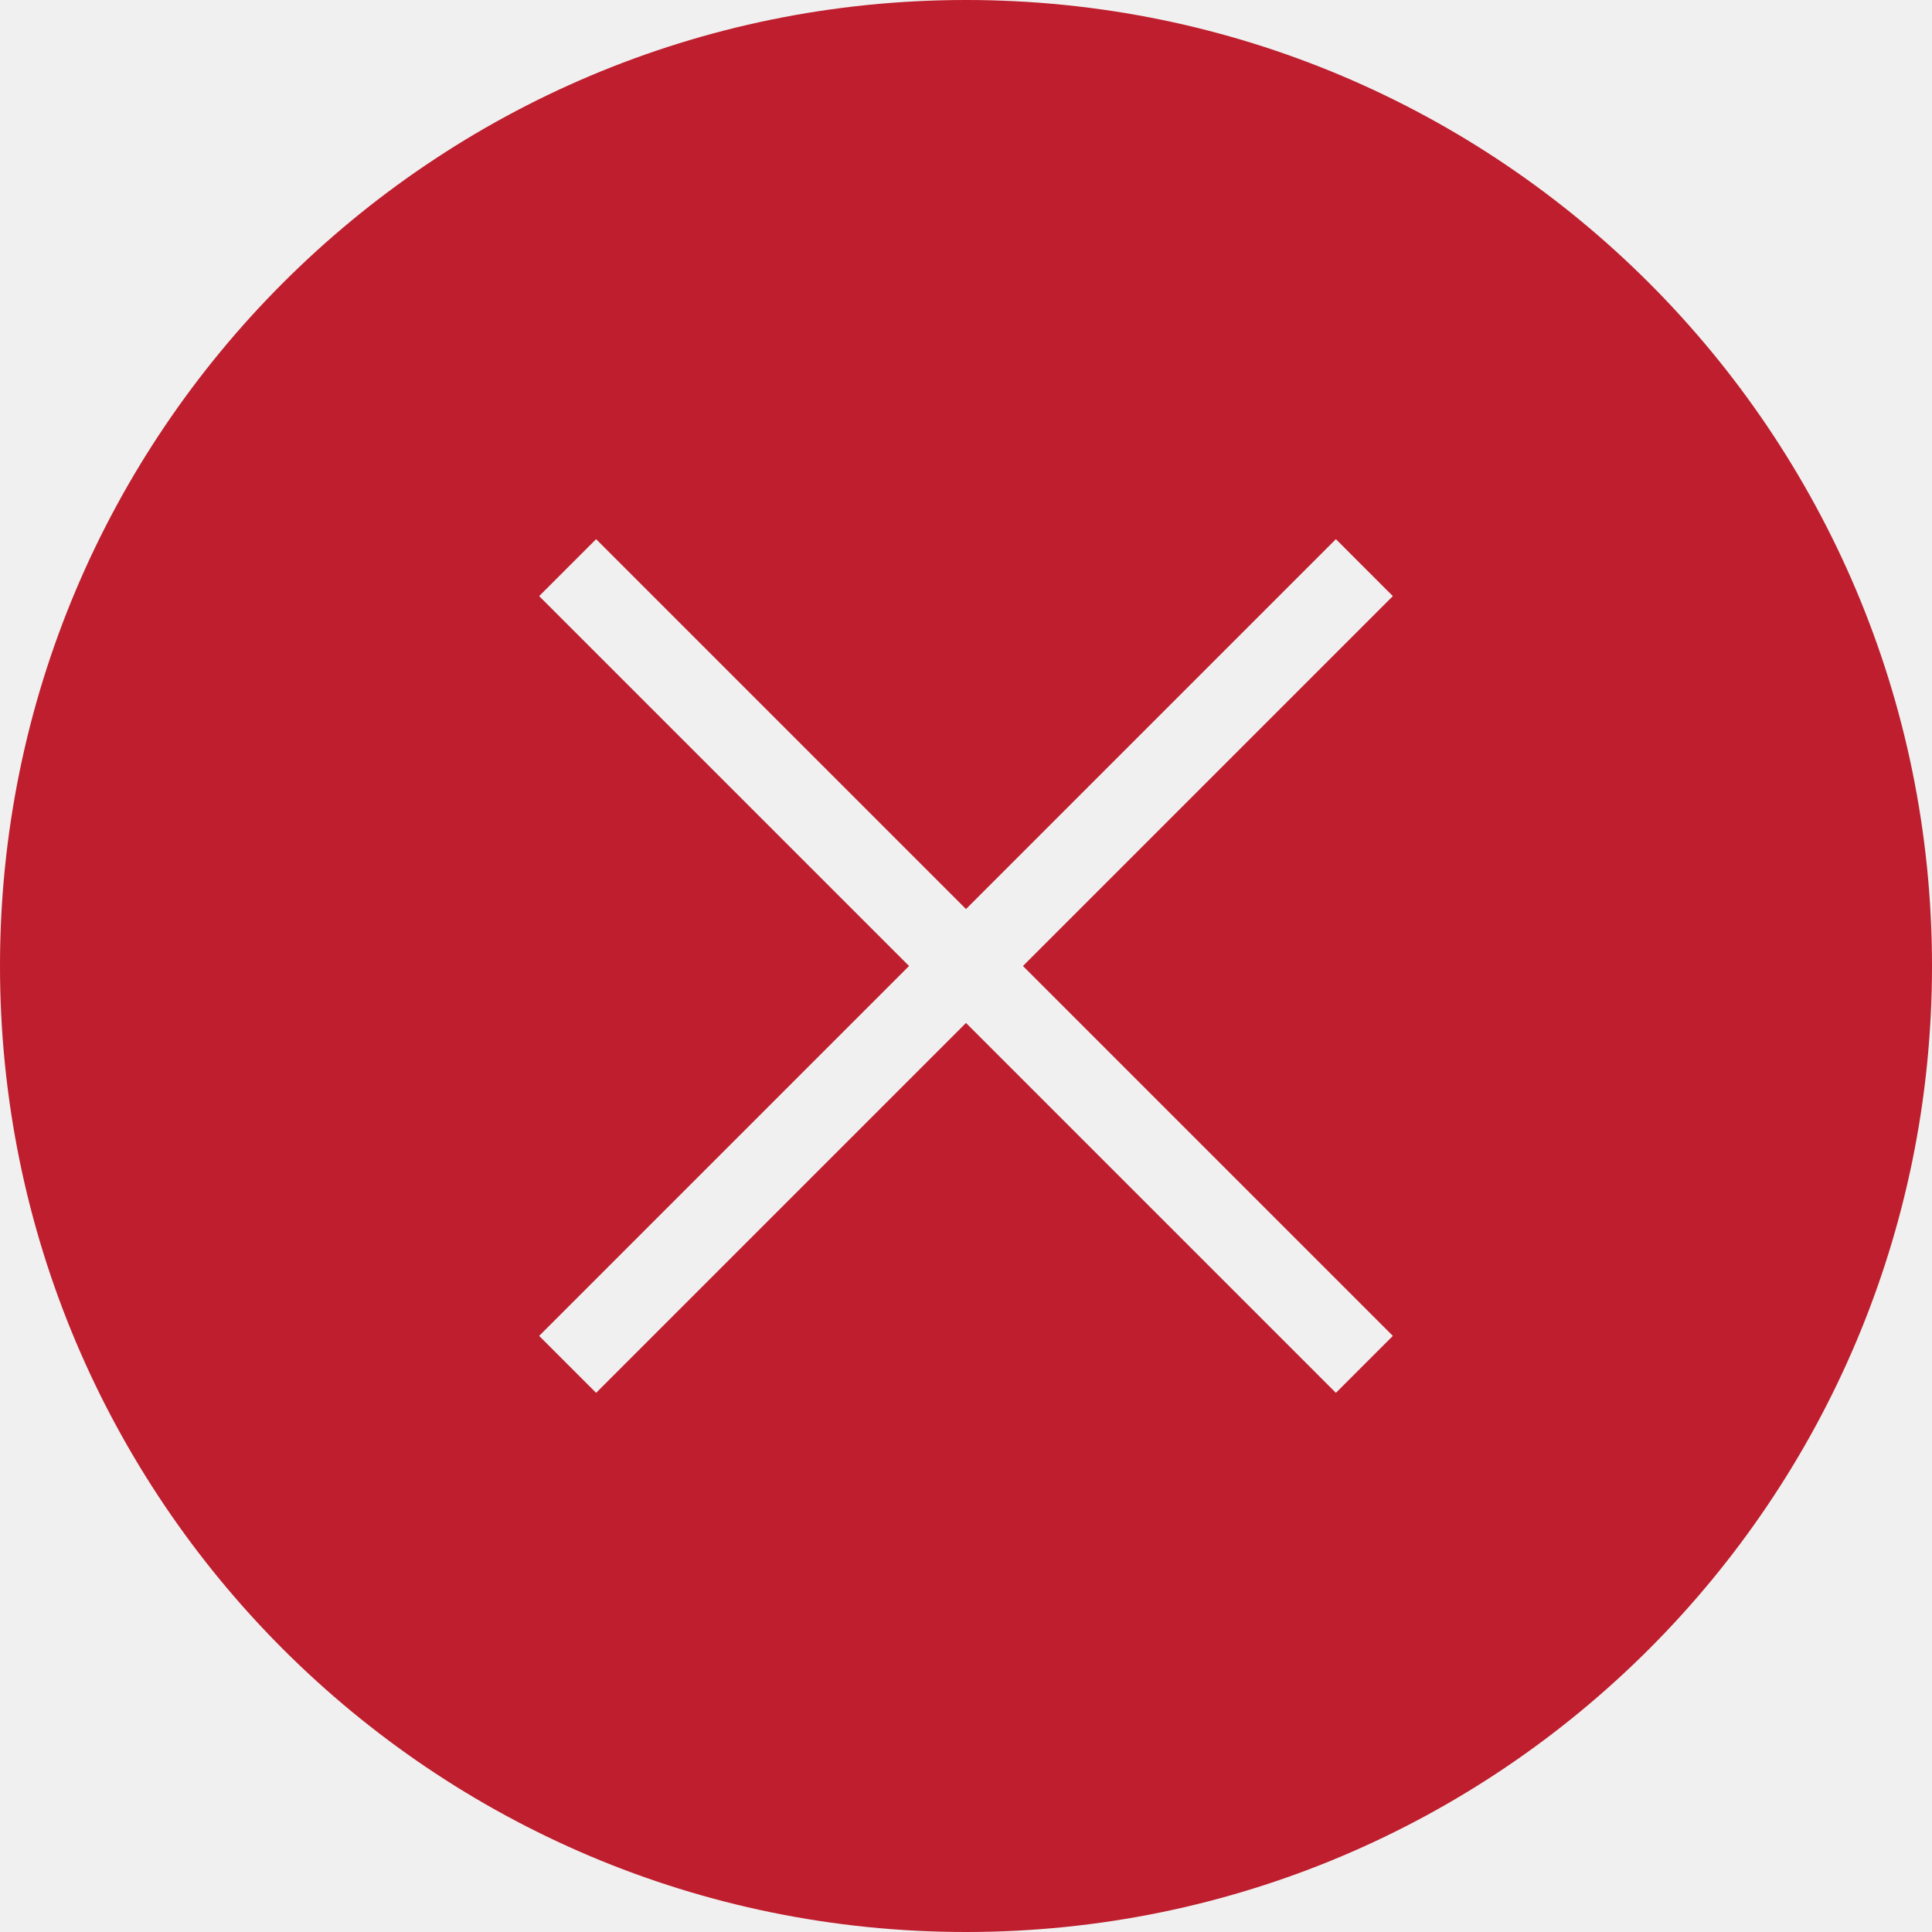
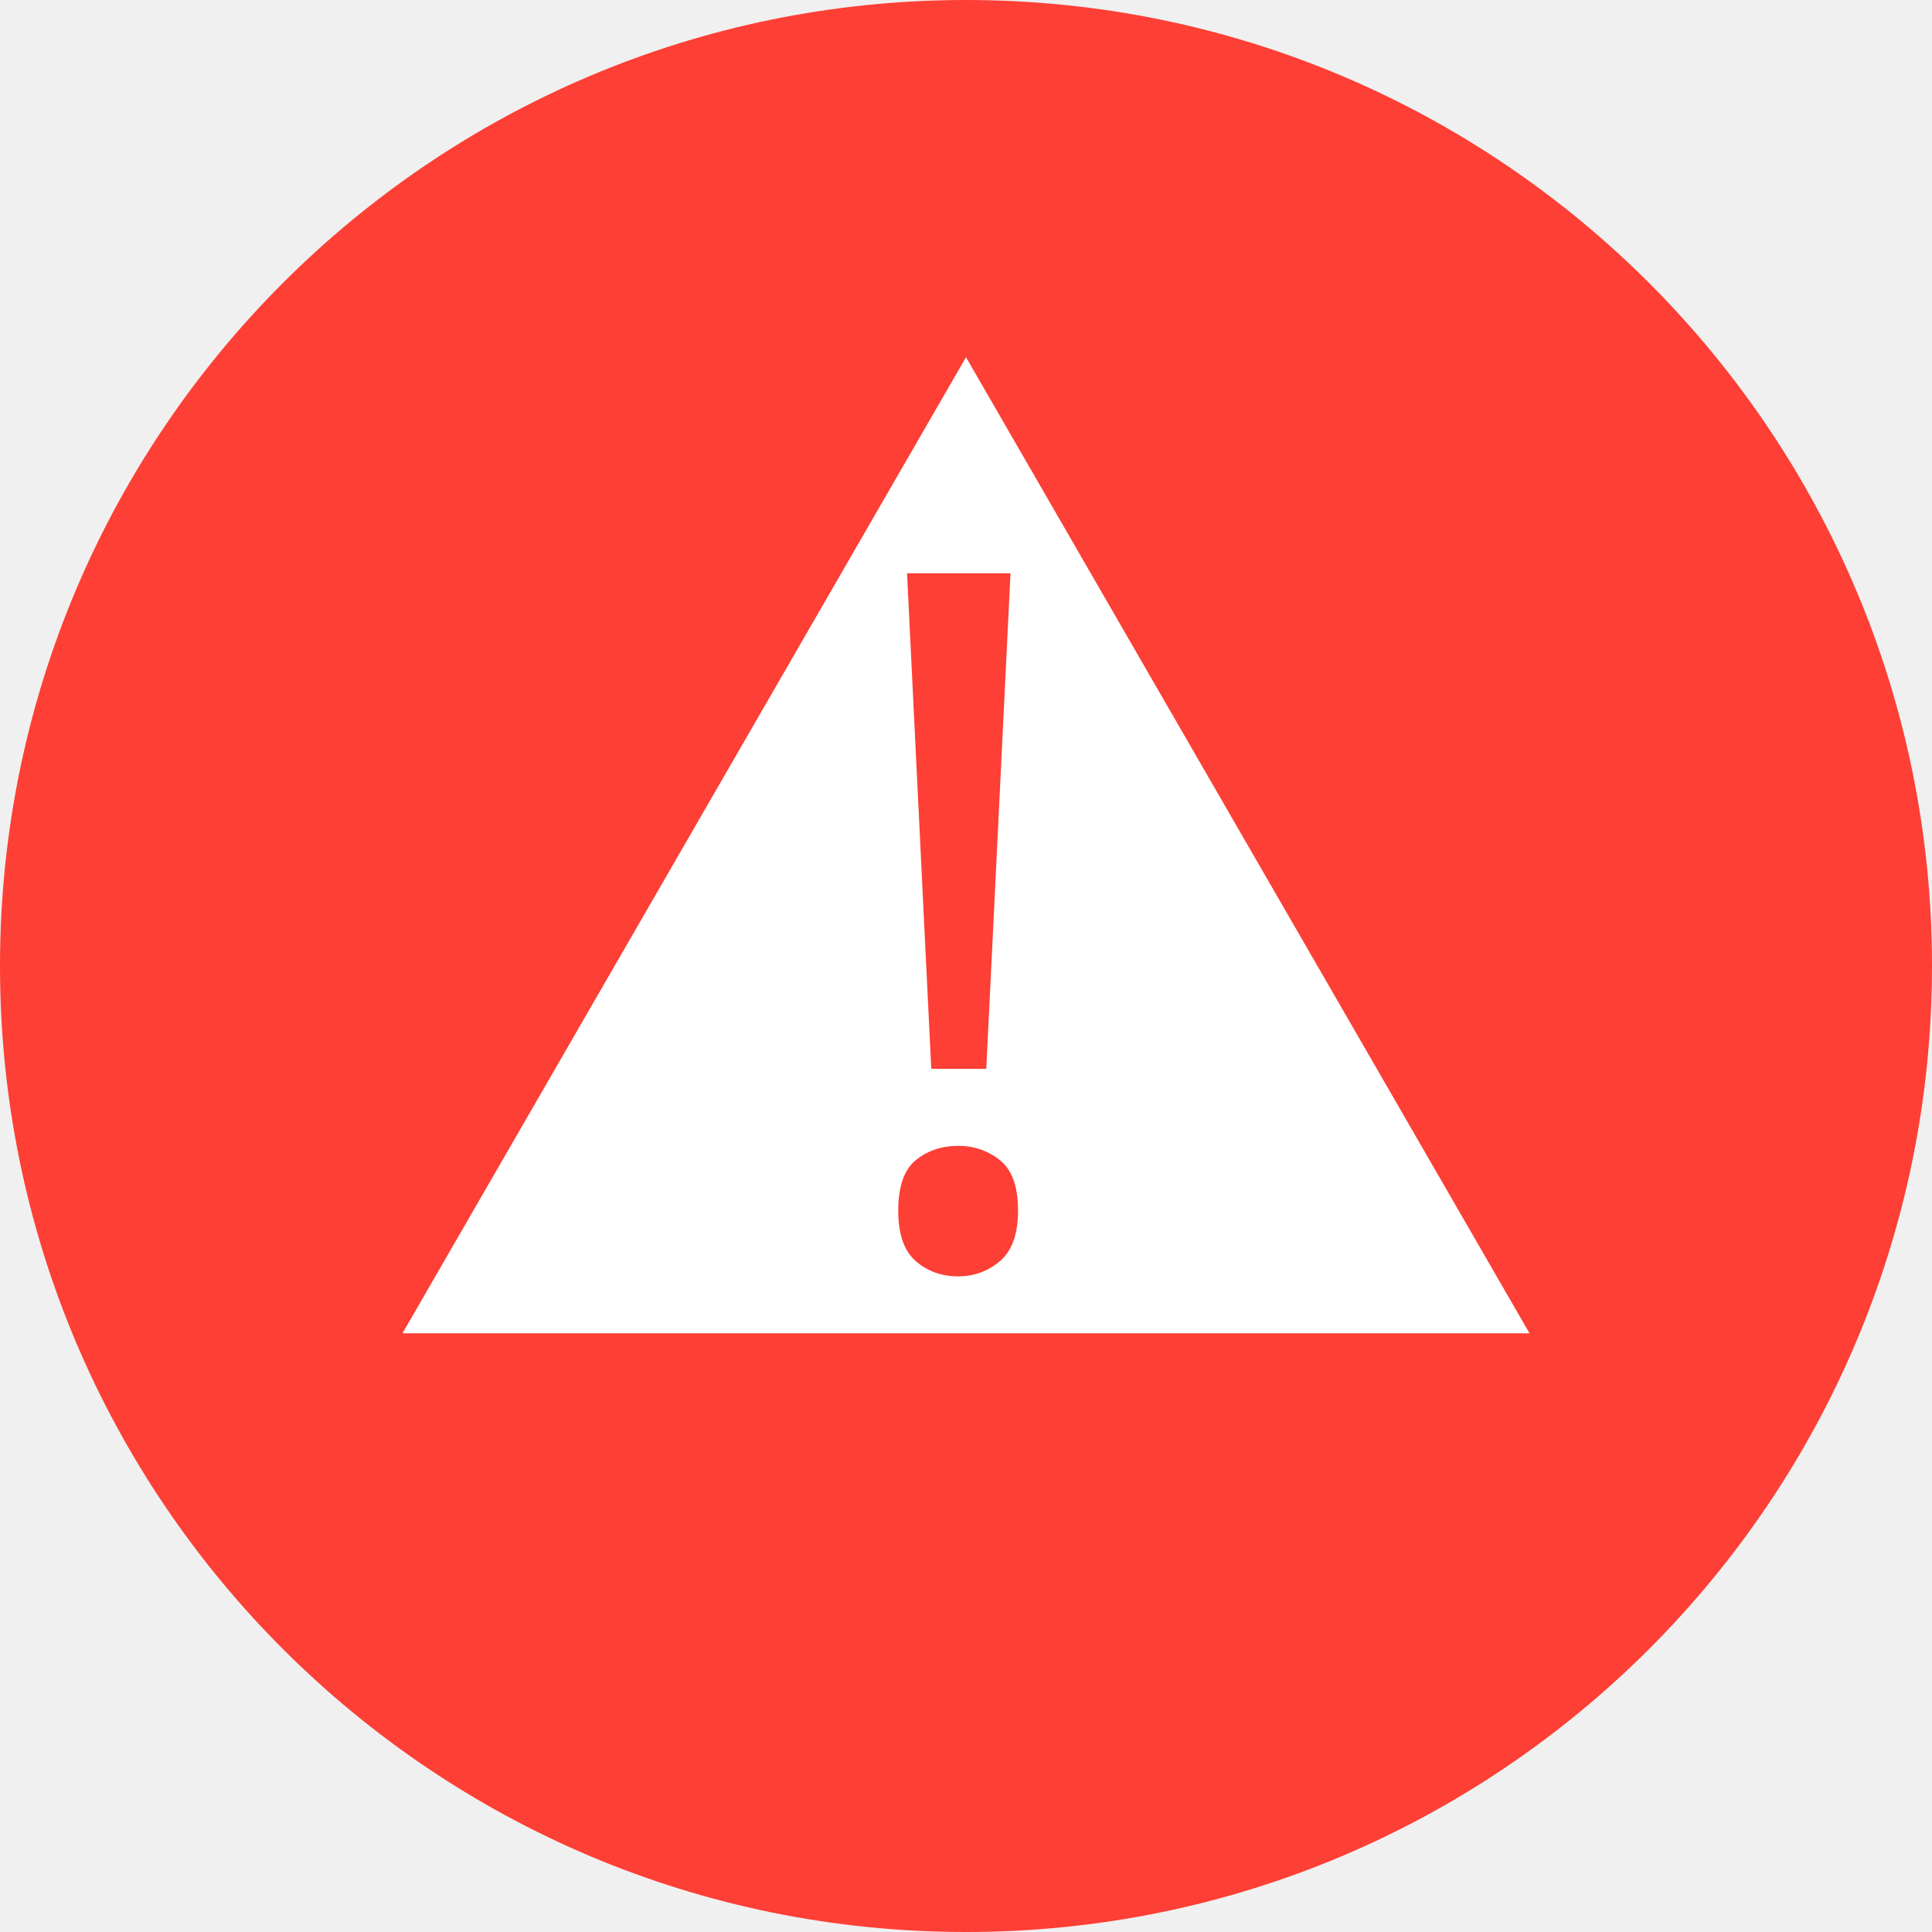
- <svg xmlns="http://www.w3.org/2000/svg" viewBox="0 0 96 96">
+ <svg xmlns="http://www.w3.org/2000/svg" id="Camada_2" viewBox="0 0 96 96">
  <defs>
-     <style>.cls-1{fill:#be1e2d;}</style>
+     <style>.cls-1,.cls-2{fill:#fd3f35;}.cls-3{fill:#fff;}.cls-2{font-family:Electrolize-Regular, Electrolize;font-size:48px;}</style>
  </defs>
-   <g id="Camada_2" data-name="Camada 2">
-     <g id="elements">
-       <path class="cls-1" d="M96,48A48,48,0,1,1,48,0,48,48,0,0,1,96,48ZM69.21,66.38,50.83,48,69.21,29.62l-2.83-2.83L48,45.17,29.62,26.79l-2.83,2.83L45.17,48,26.79,66.38l2.83,2.83L48,50.83,66.38,69.21Z" />
-     </g>
+   <g id="Layer_1">
+     <circle class="cls-1" cx="48" cy="48" r="48" />
+     <polygon class="cls-3" points="48 17.75 76 66.25 20 66.25 48 17.75" />
+     <text class="cls-2" transform="translate(41.18 62.75)">
+       <tspan x="0" y="0">!</tspan>
+     </text>
  </g>
</svg>
